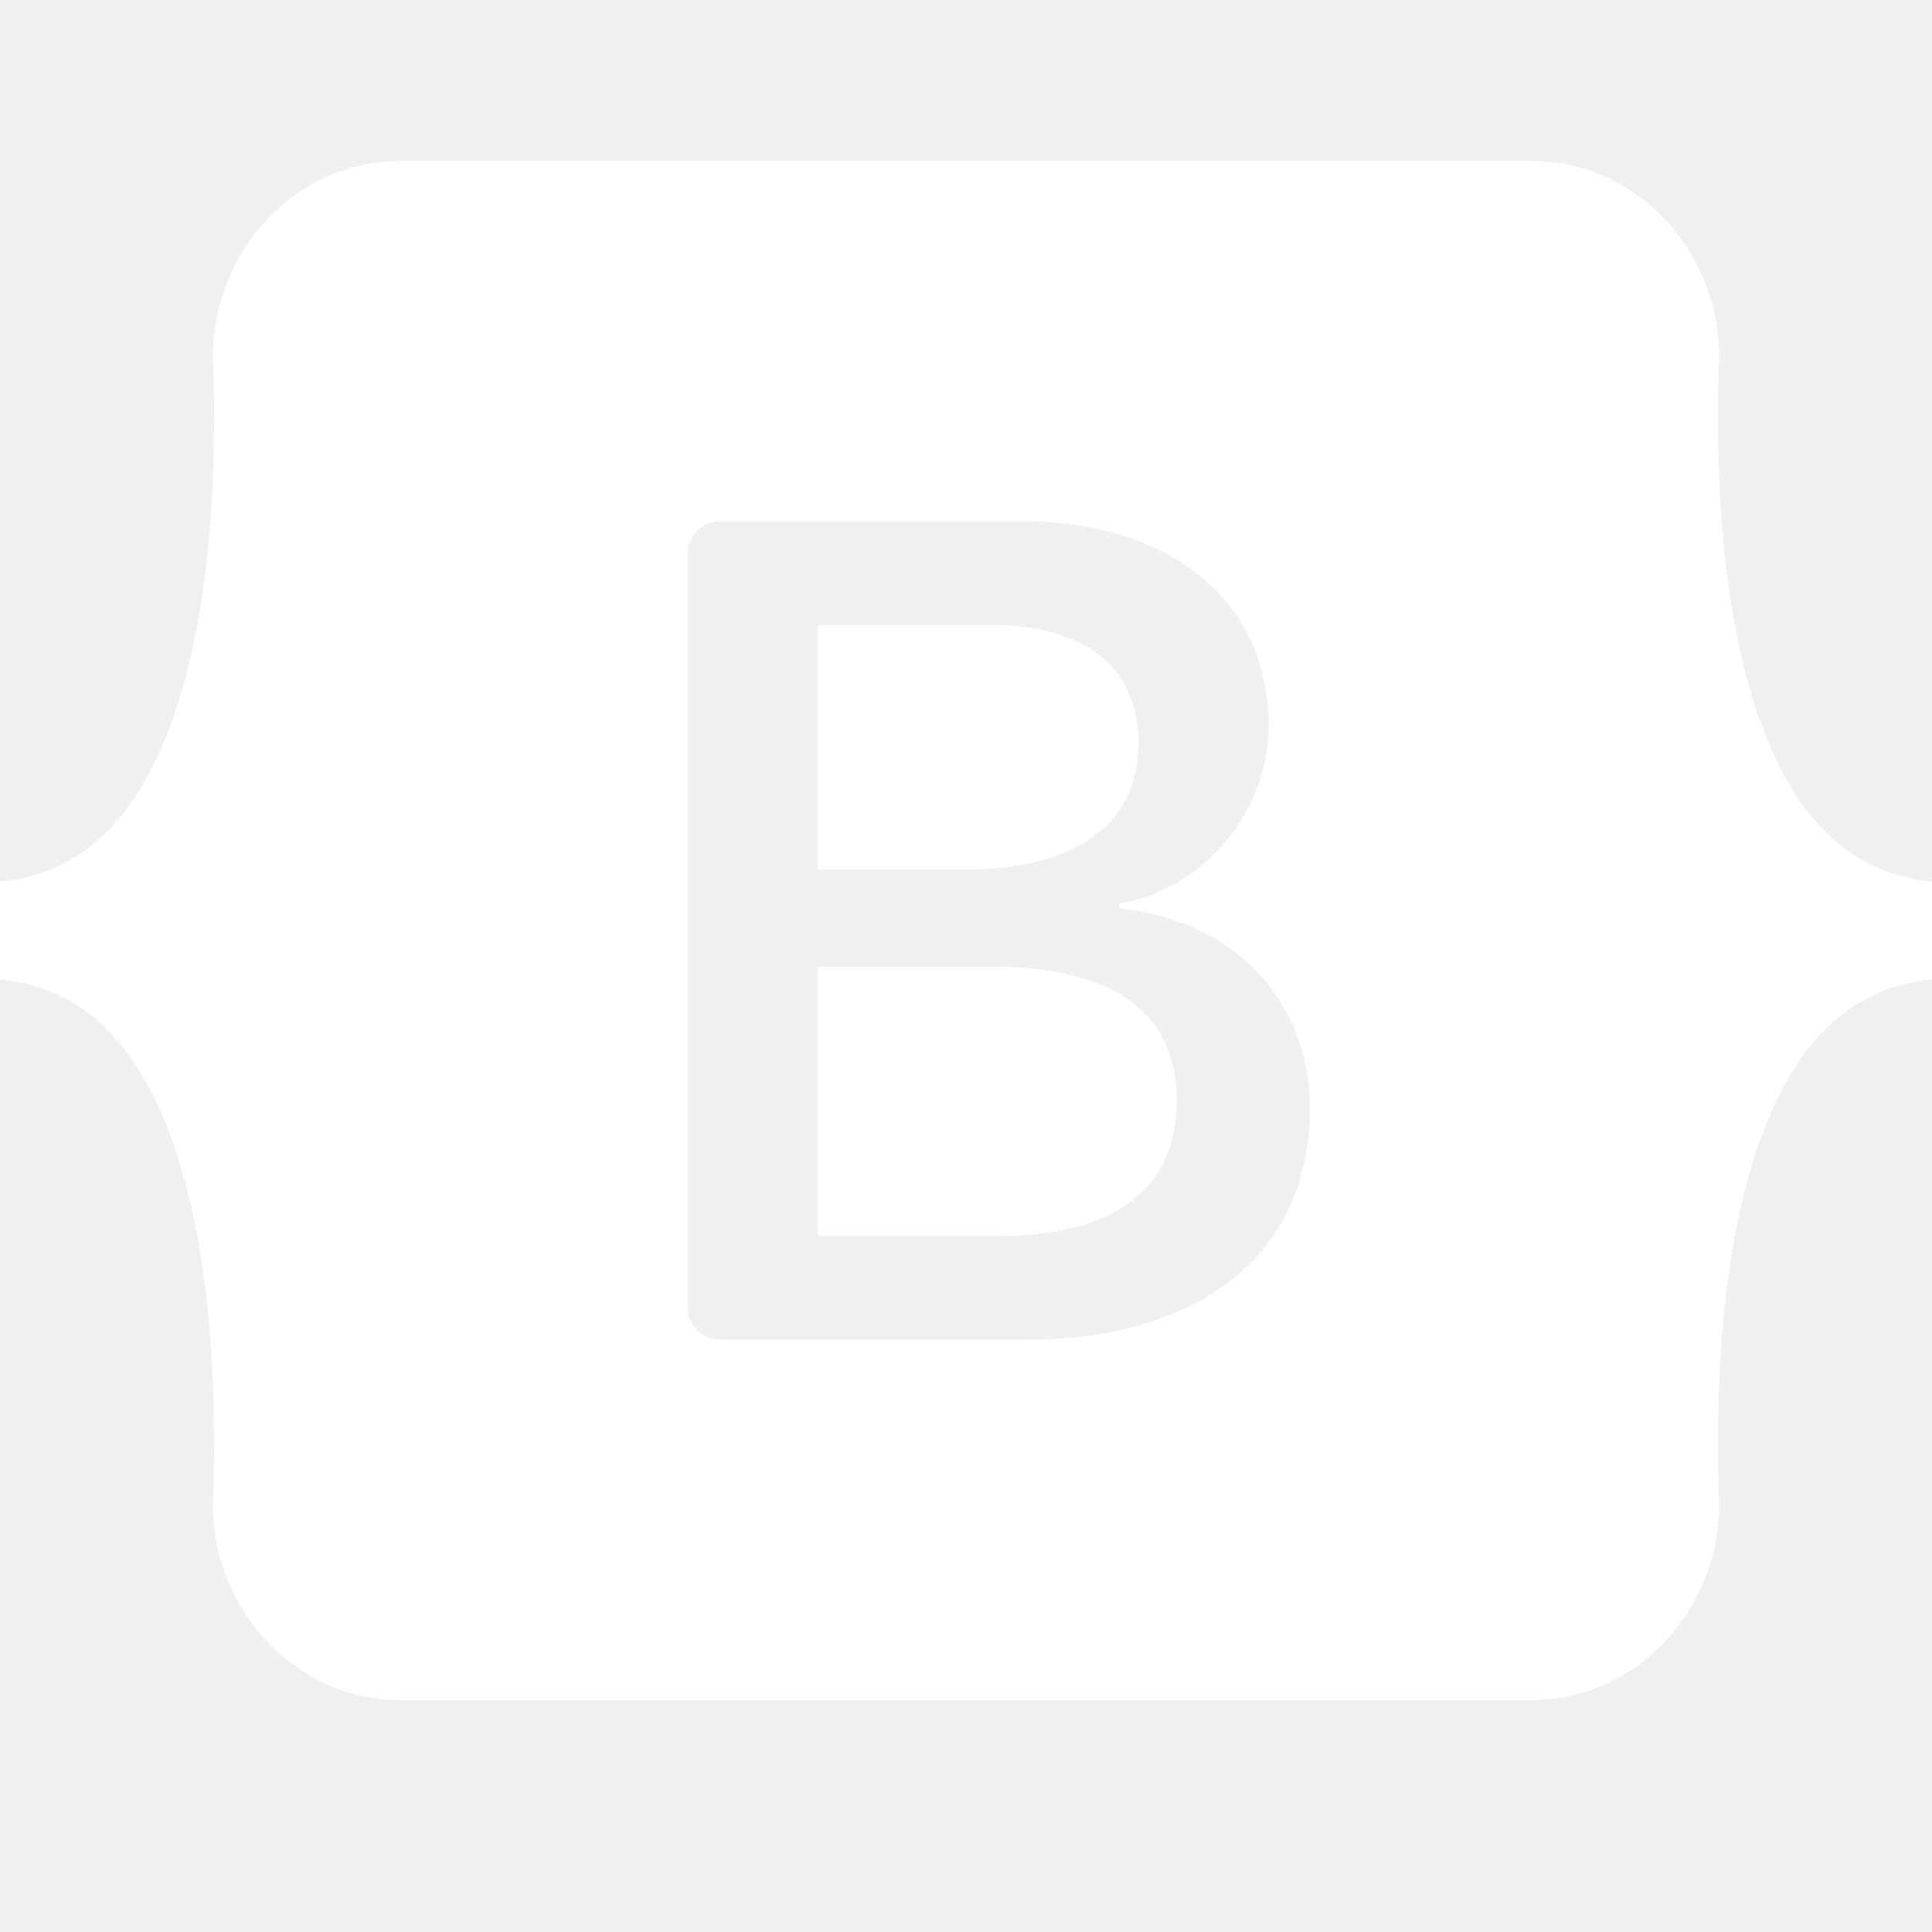
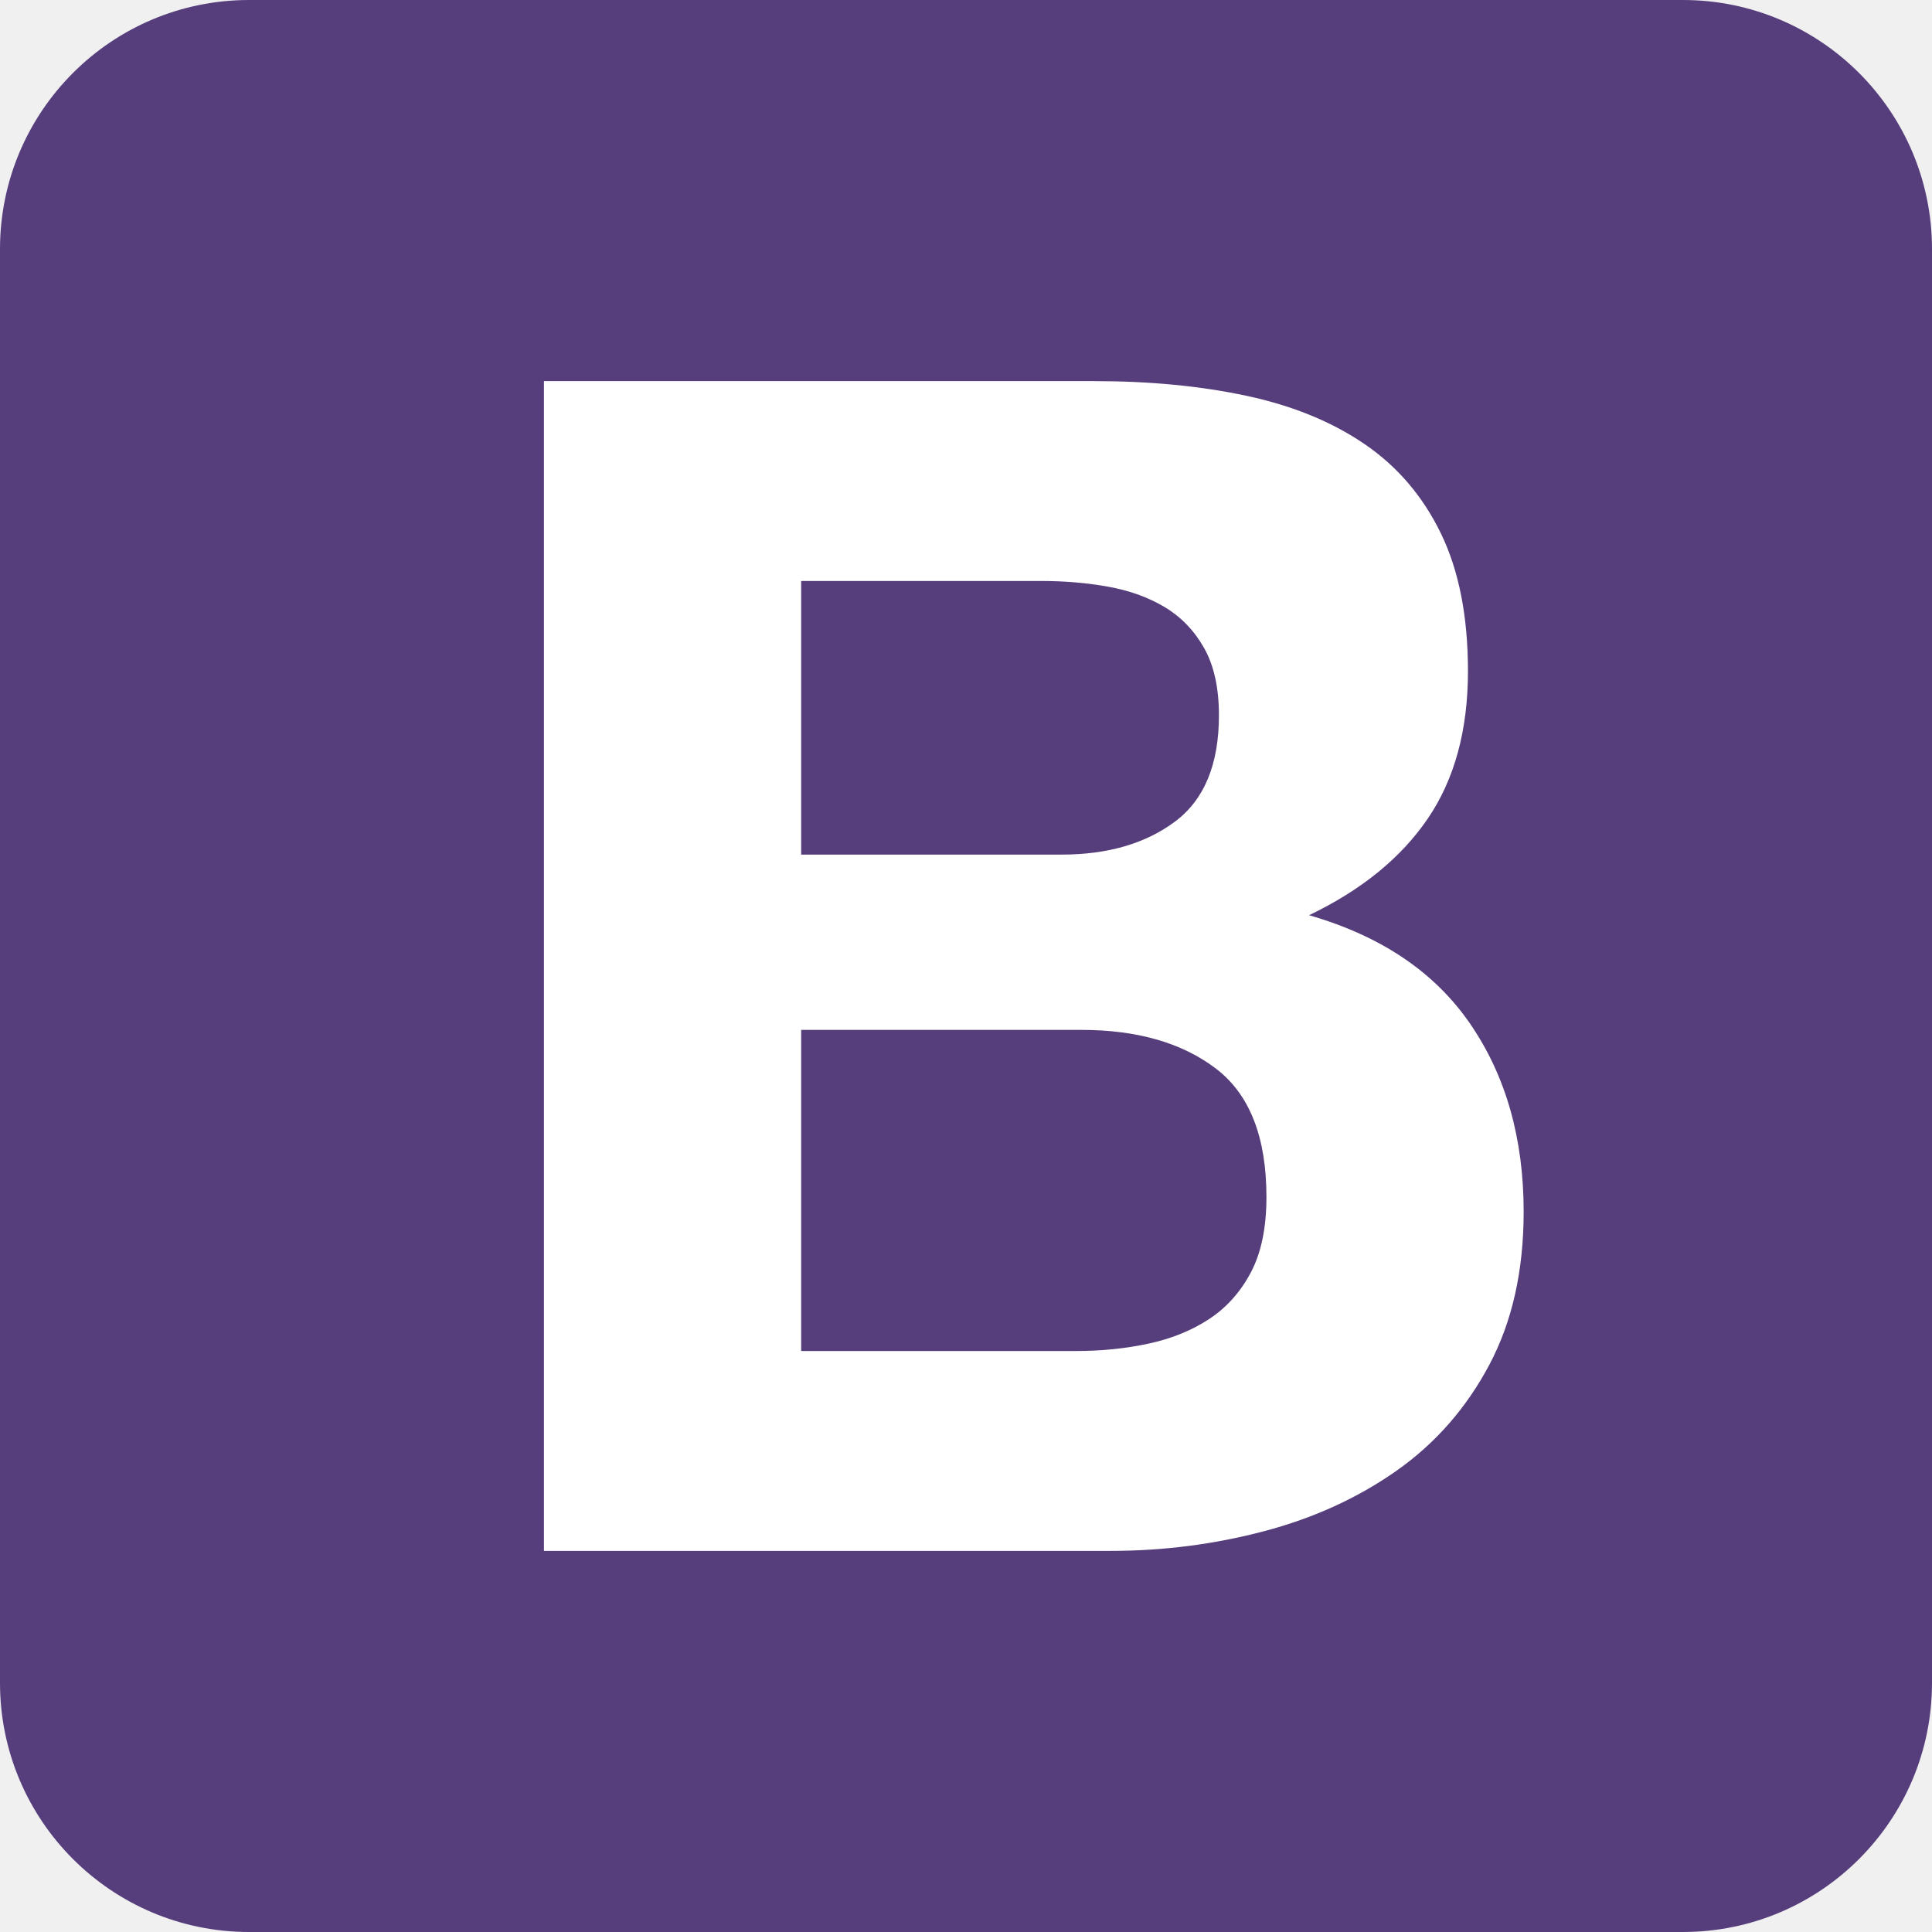
- <svg xmlns="http://www.w3.org/2000/svg" width="800px" height="800px" viewBox="0 0 24 24" fill="none">
-   <path fill-rule="evenodd" clip-rule="evenodd" d="M4.985 2C3.615 2 2.602 3.199 2.648 4.498C2.691 5.747 2.635 7.365 2.227 8.684C1.819 10.006 1.128 10.844 0 10.952V12.167C1.128 12.274 1.819 13.112 2.227 14.435C2.635 15.754 2.691 17.371 2.648 18.62C2.602 19.92 3.615 21.119 4.985 21.119H19.017C20.386 21.119 21.399 19.92 21.354 18.62C21.311 17.371 21.367 15.754 21.774 14.435C22.183 13.112 22.872 12.274 24 12.167V10.952C22.872 10.844 22.183 10.006 21.774 8.684C21.367 7.365 21.311 5.747 21.354 4.498C21.399 3.199 20.386 2 19.017 2H4.985H4.985ZM16.271 13.769C16.271 15.559 14.936 16.644 12.721 16.644H8.949C8.841 16.644 8.738 16.601 8.662 16.525C8.585 16.449 8.542 16.345 8.542 16.237V6.881C8.542 6.773 8.585 6.67 8.662 6.594C8.738 6.517 8.841 6.475 8.949 6.475H12.699C14.546 6.475 15.759 7.475 15.759 9.012C15.759 10.09 14.943 11.056 13.904 11.225V11.281C15.319 11.436 16.271 12.416 16.271 13.769ZM12.309 7.764H10.159V10.802H11.97C13.37 10.802 14.142 10.238 14.142 9.23C14.142 8.286 13.478 7.764 12.309 7.764ZM10.159 12.007V15.354H12.389C13.846 15.354 14.618 14.769 14.618 13.67C14.618 12.57 13.825 12.007 12.295 12.007H10.159V12.007Z" fill="#ffffff" />
+ <svg xmlns="http://www.w3.org/2000/svg" width="800px" height="800px" viewBox="0 0 256 256" version="1.1" preserveAspectRatio="xMidYMid">
+   <g>
+     <path d="M0,222.991 C0,241.223 14.779,256 33.009,256 L222.991,256 C241.223,256 256,241.221 256,222.991 L256,33.009 C256,14.777 241.221,0 222.991,0 L33.009,0 C14.777,0 0,14.779 0,33.009 L0,222.991 Z" fill="#563D7C">
+ 
+ </path>
+     <path d="M106.158,113.238 L106.158,76.985 L138.069,76.985 C141.109,76.985 144.039,77.238 146.861,77.744 C149.683,78.251 152.18,79.155 154.351,80.458 C156.522,81.761 158.258,83.57 159.561,85.885 C160.863,88.201 161.515,91.168 161.515,94.786 C161.515,101.298 159.561,106.002 155.653,108.896 C151.746,111.791 146.753,113.238 140.674,113.238 L106.158,113.238 L106.158,113.238 Z M72.075,50.5 L72.075,205.5 L147.187,205.5 C154.134,205.5 160.9,204.632 167.485,202.895 C174.07,201.158 179.931,198.481 185.069,194.863 C190.206,191.245 194.295,186.577 197.334,180.861 C200.373,175.144 201.893,168.378 201.893,160.563 C201.893,150.866 199.541,142.581 194.838,135.707 C190.134,128.832 183.006,124.02 173.454,121.27 C180.401,117.942 185.648,113.672 189.193,108.462 C192.739,103.252 194.512,96.74 194.512,88.924 C194.512,81.688 193.318,75.61 190.93,70.689 C188.542,65.768 185.177,61.825 180.835,58.858 C176.494,55.891 171.284,53.756 165.205,52.454 C159.127,51.151 152.397,50.5 145.016,50.5 L72.075,50.5 L72.075,50.5 Z M106.158,179.015 L106.158,136.466 L143.279,136.466 C150.66,136.466 156.594,138.167 161.081,141.568 C165.567,144.969 167.81,150.649 167.81,158.609 C167.81,162.662 167.123,165.99 165.748,168.595 C164.373,171.2 162.528,173.263 160.212,174.782 C157.897,176.302 155.219,177.387 152.18,178.039 C149.141,178.69 145.957,179.015 142.628,179.015 L106.158,179.015 L106.158,179.015 Z" fill="#FFFFFF">
+ 
+ </path>
+   </g>
</svg>
